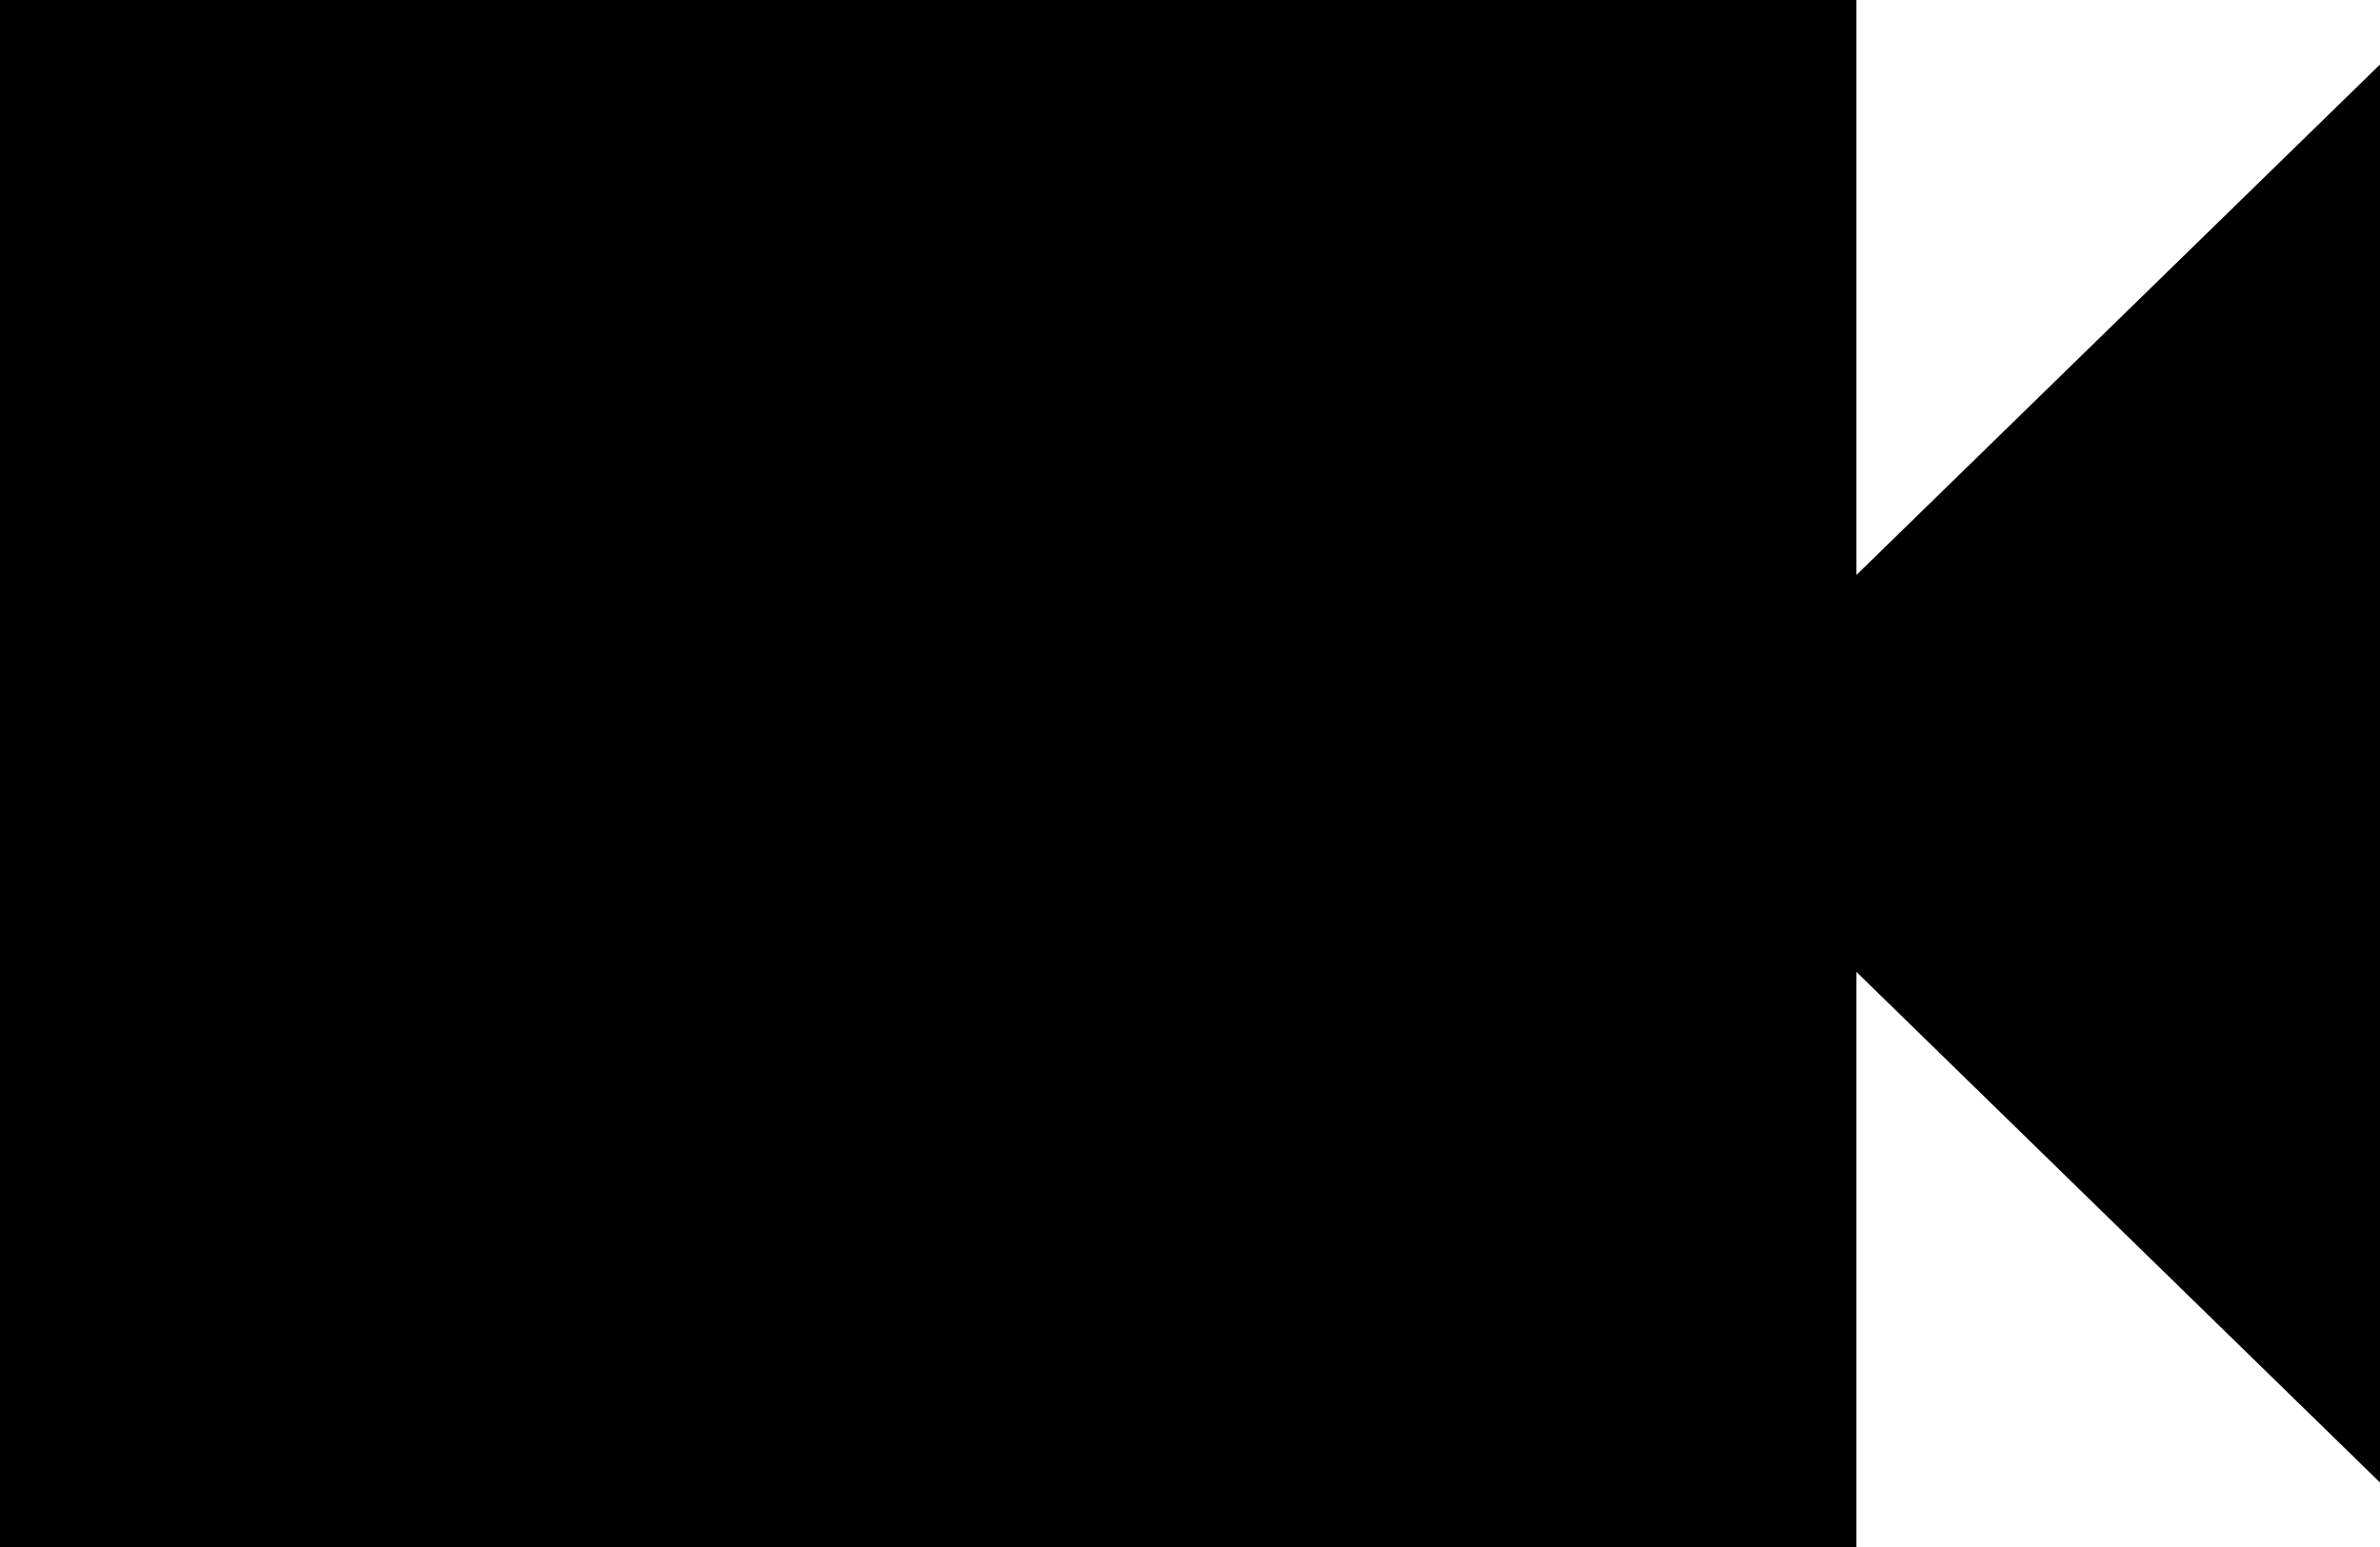
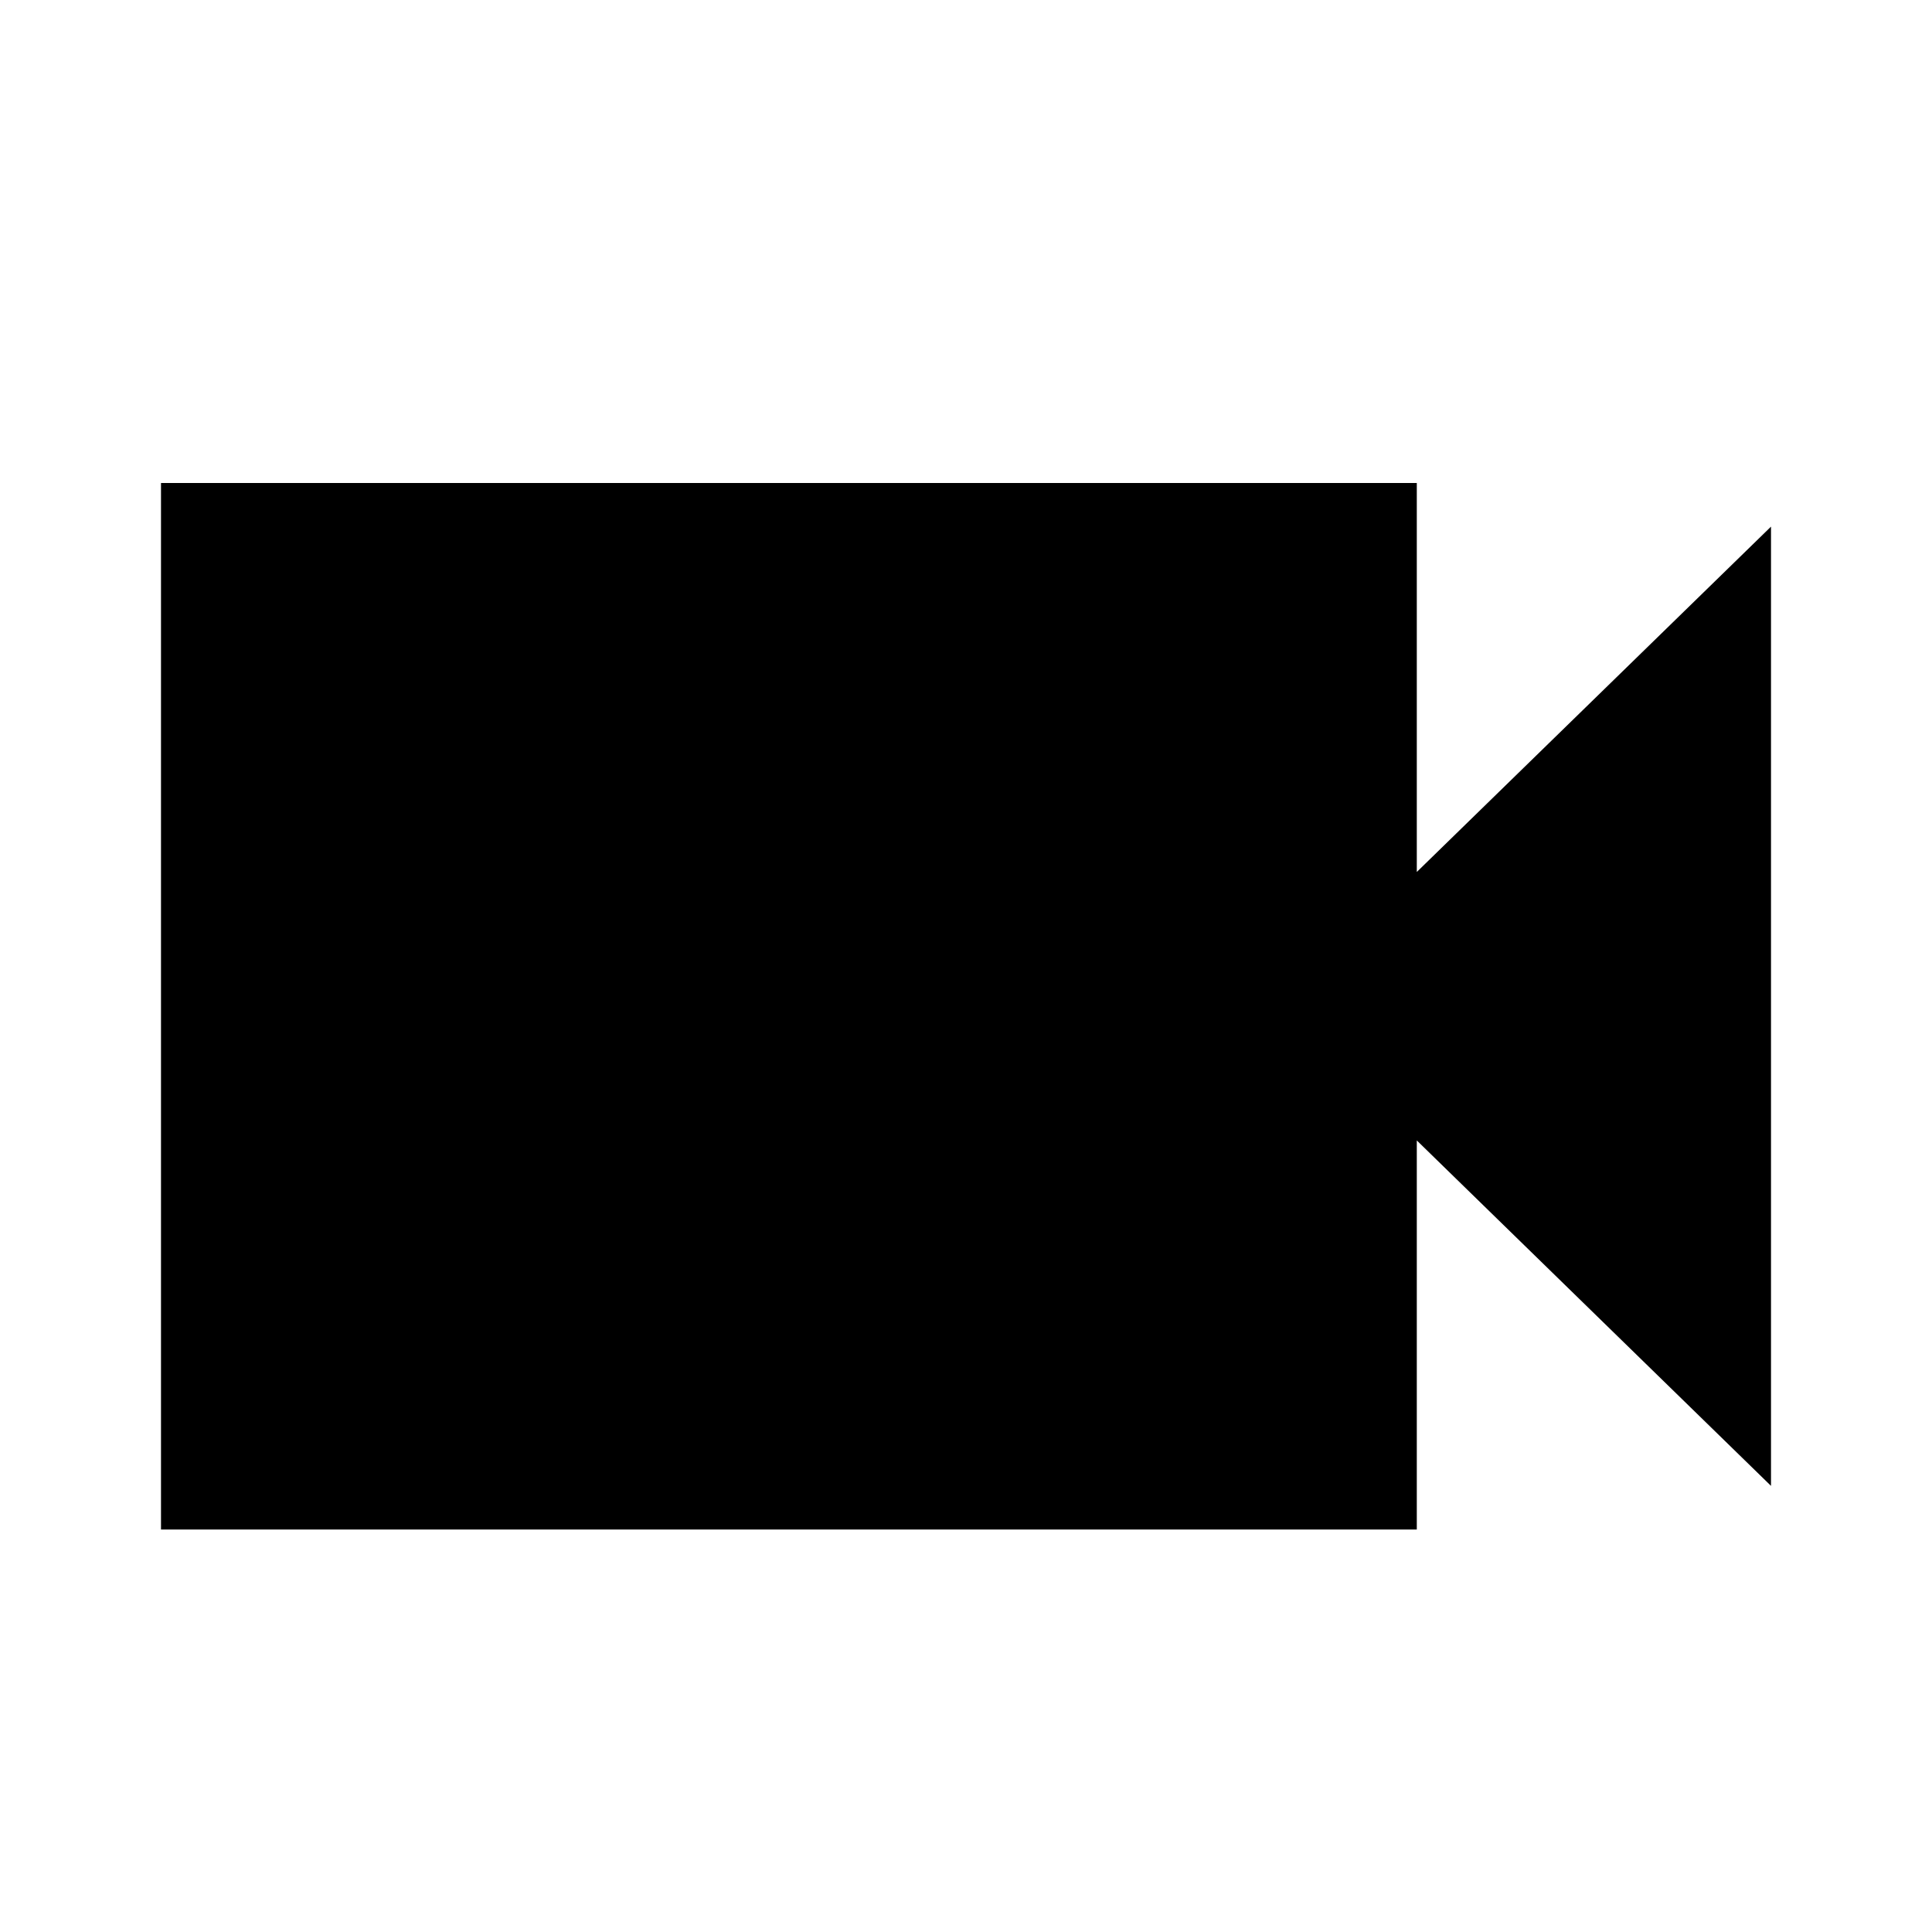
- <svg xmlns="http://www.w3.org/2000/svg" width="20" height="13" viewBox="0 0 20 13" fill="currentColor">
-   <path d="M15.6 4.832L20 0.542V12.458L15.6 8.167V13H0V0H15.6V4.832Z" fill="currentColor" />
+ <svg xmlns="http://www.w3.org/2000/svg" width="24" height="24" viewBox="0 0 24 24" fill="currentColor">
+   <path d="M17.6 10.832L22 6.542V18.458L17.6 14.167V19H2V6H17.6V10.832Z" fill="currentColor" />
</svg>
